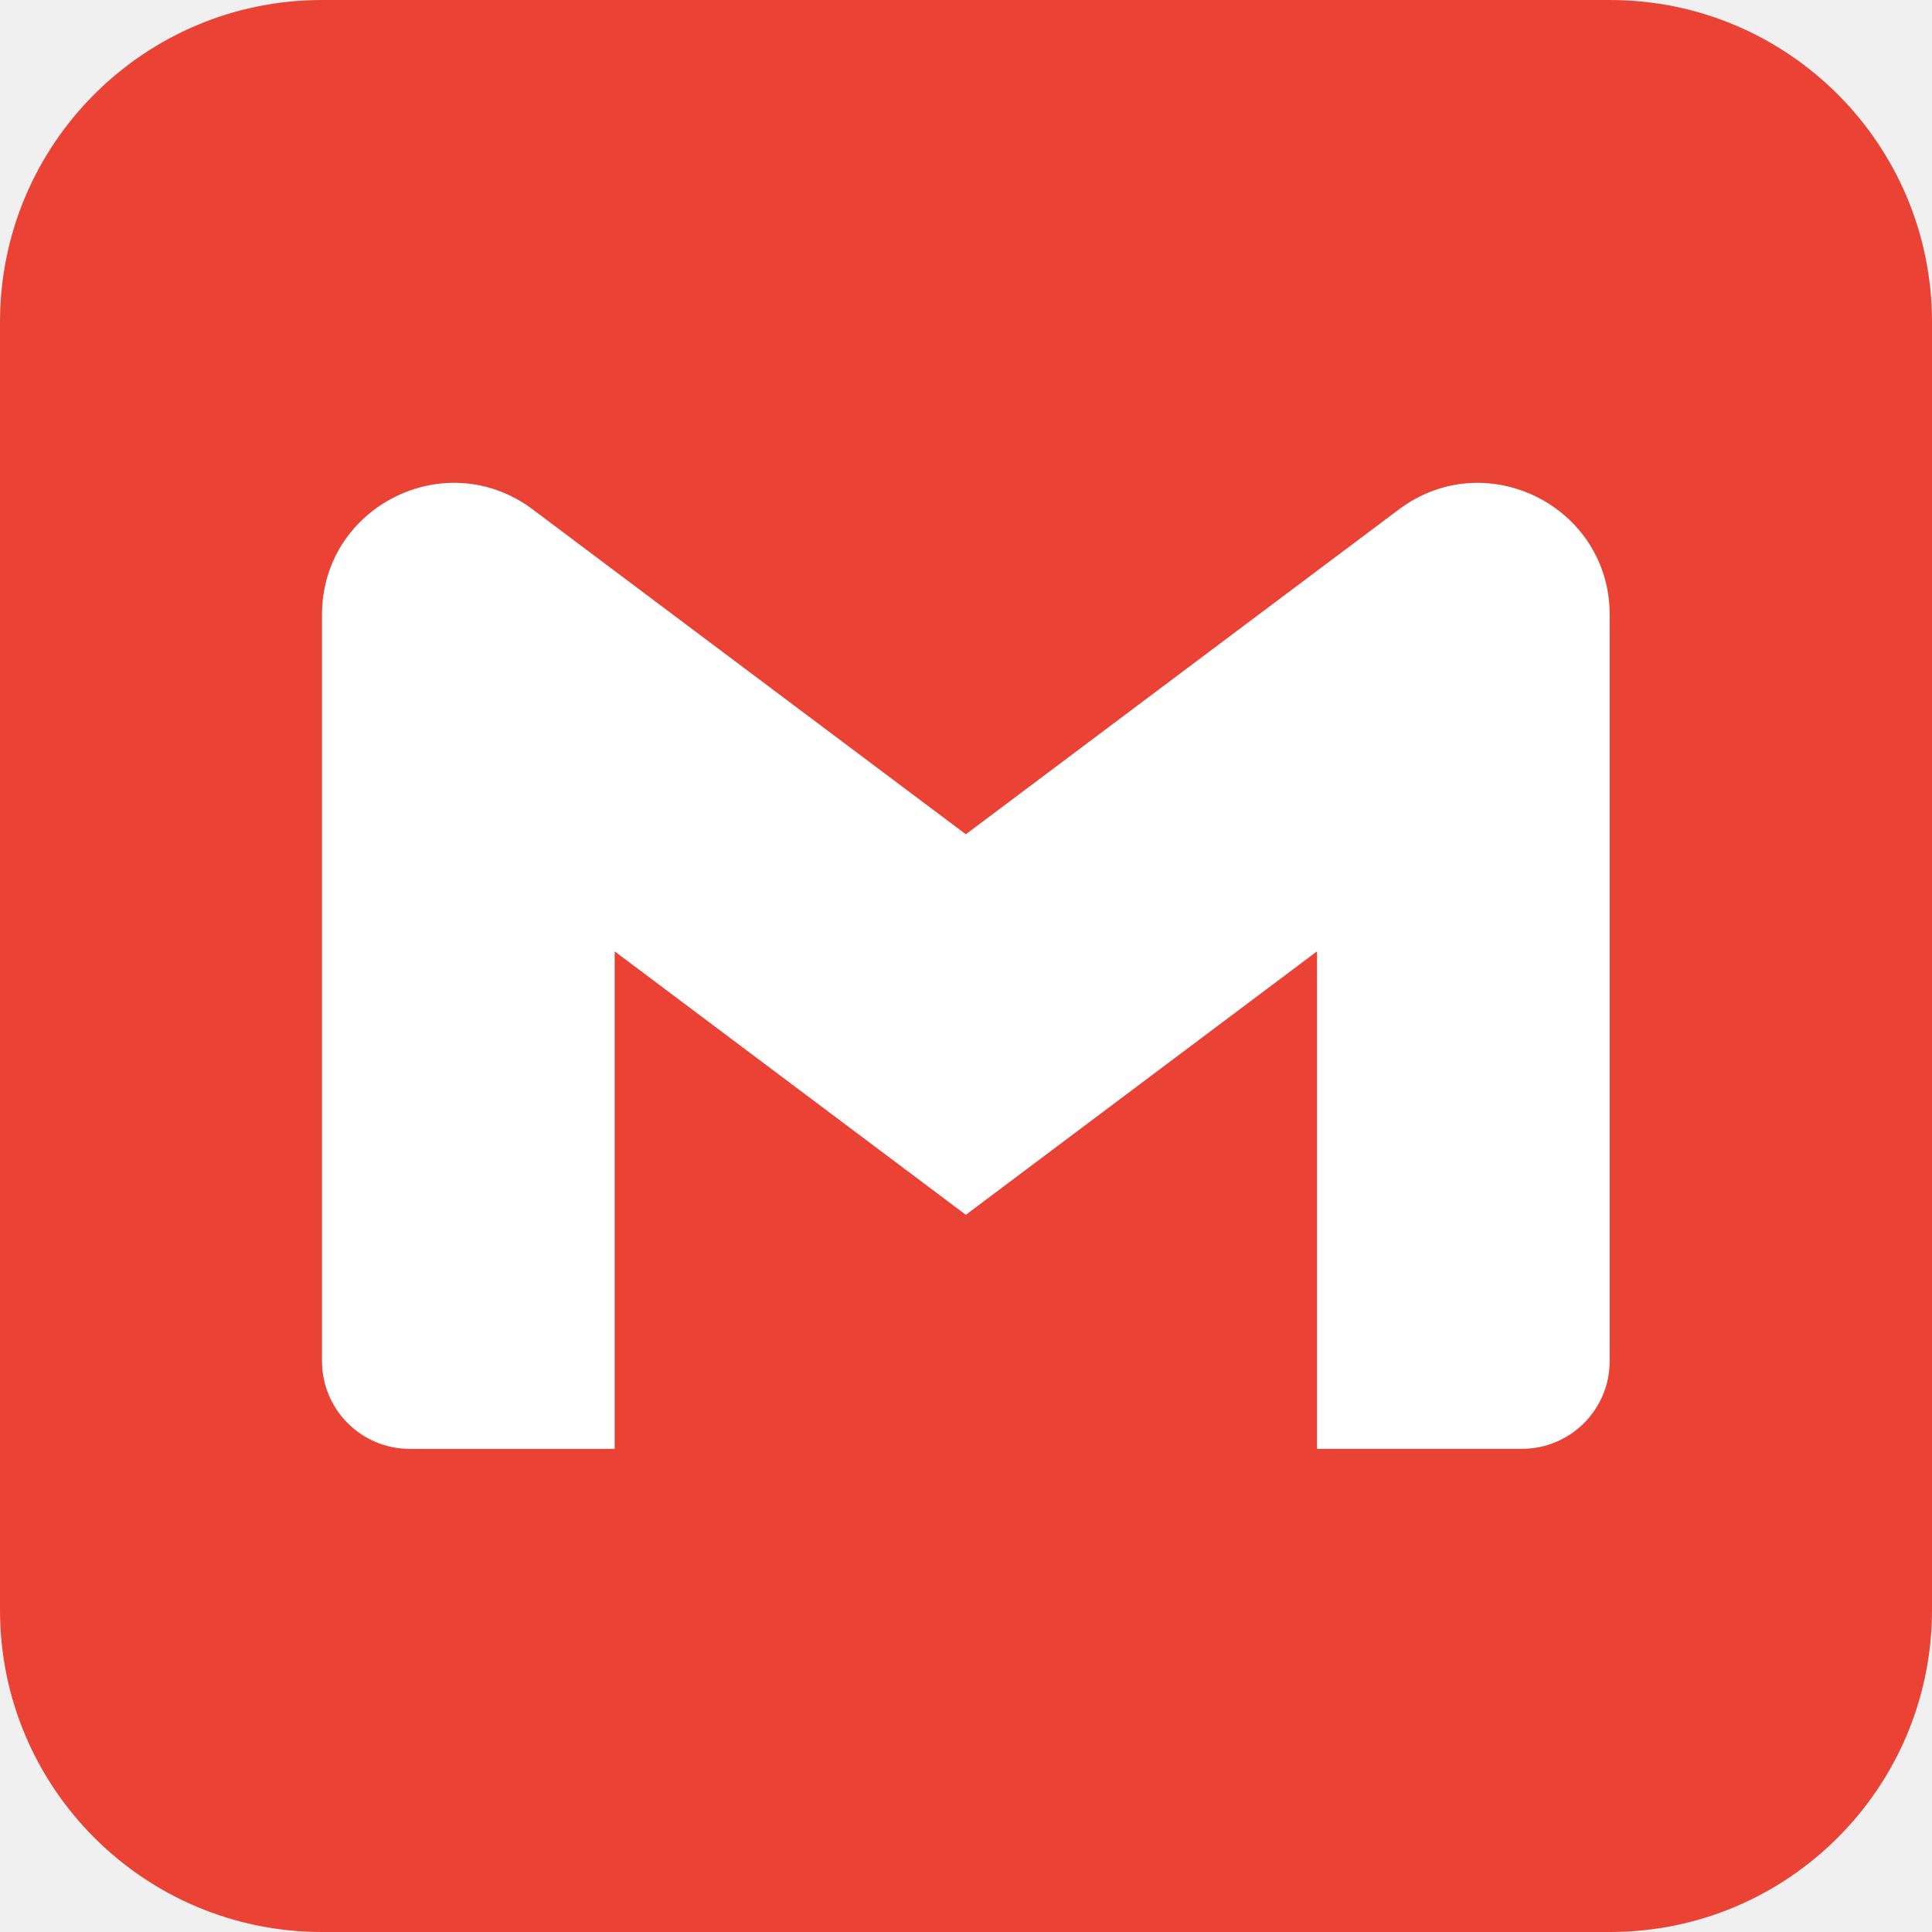
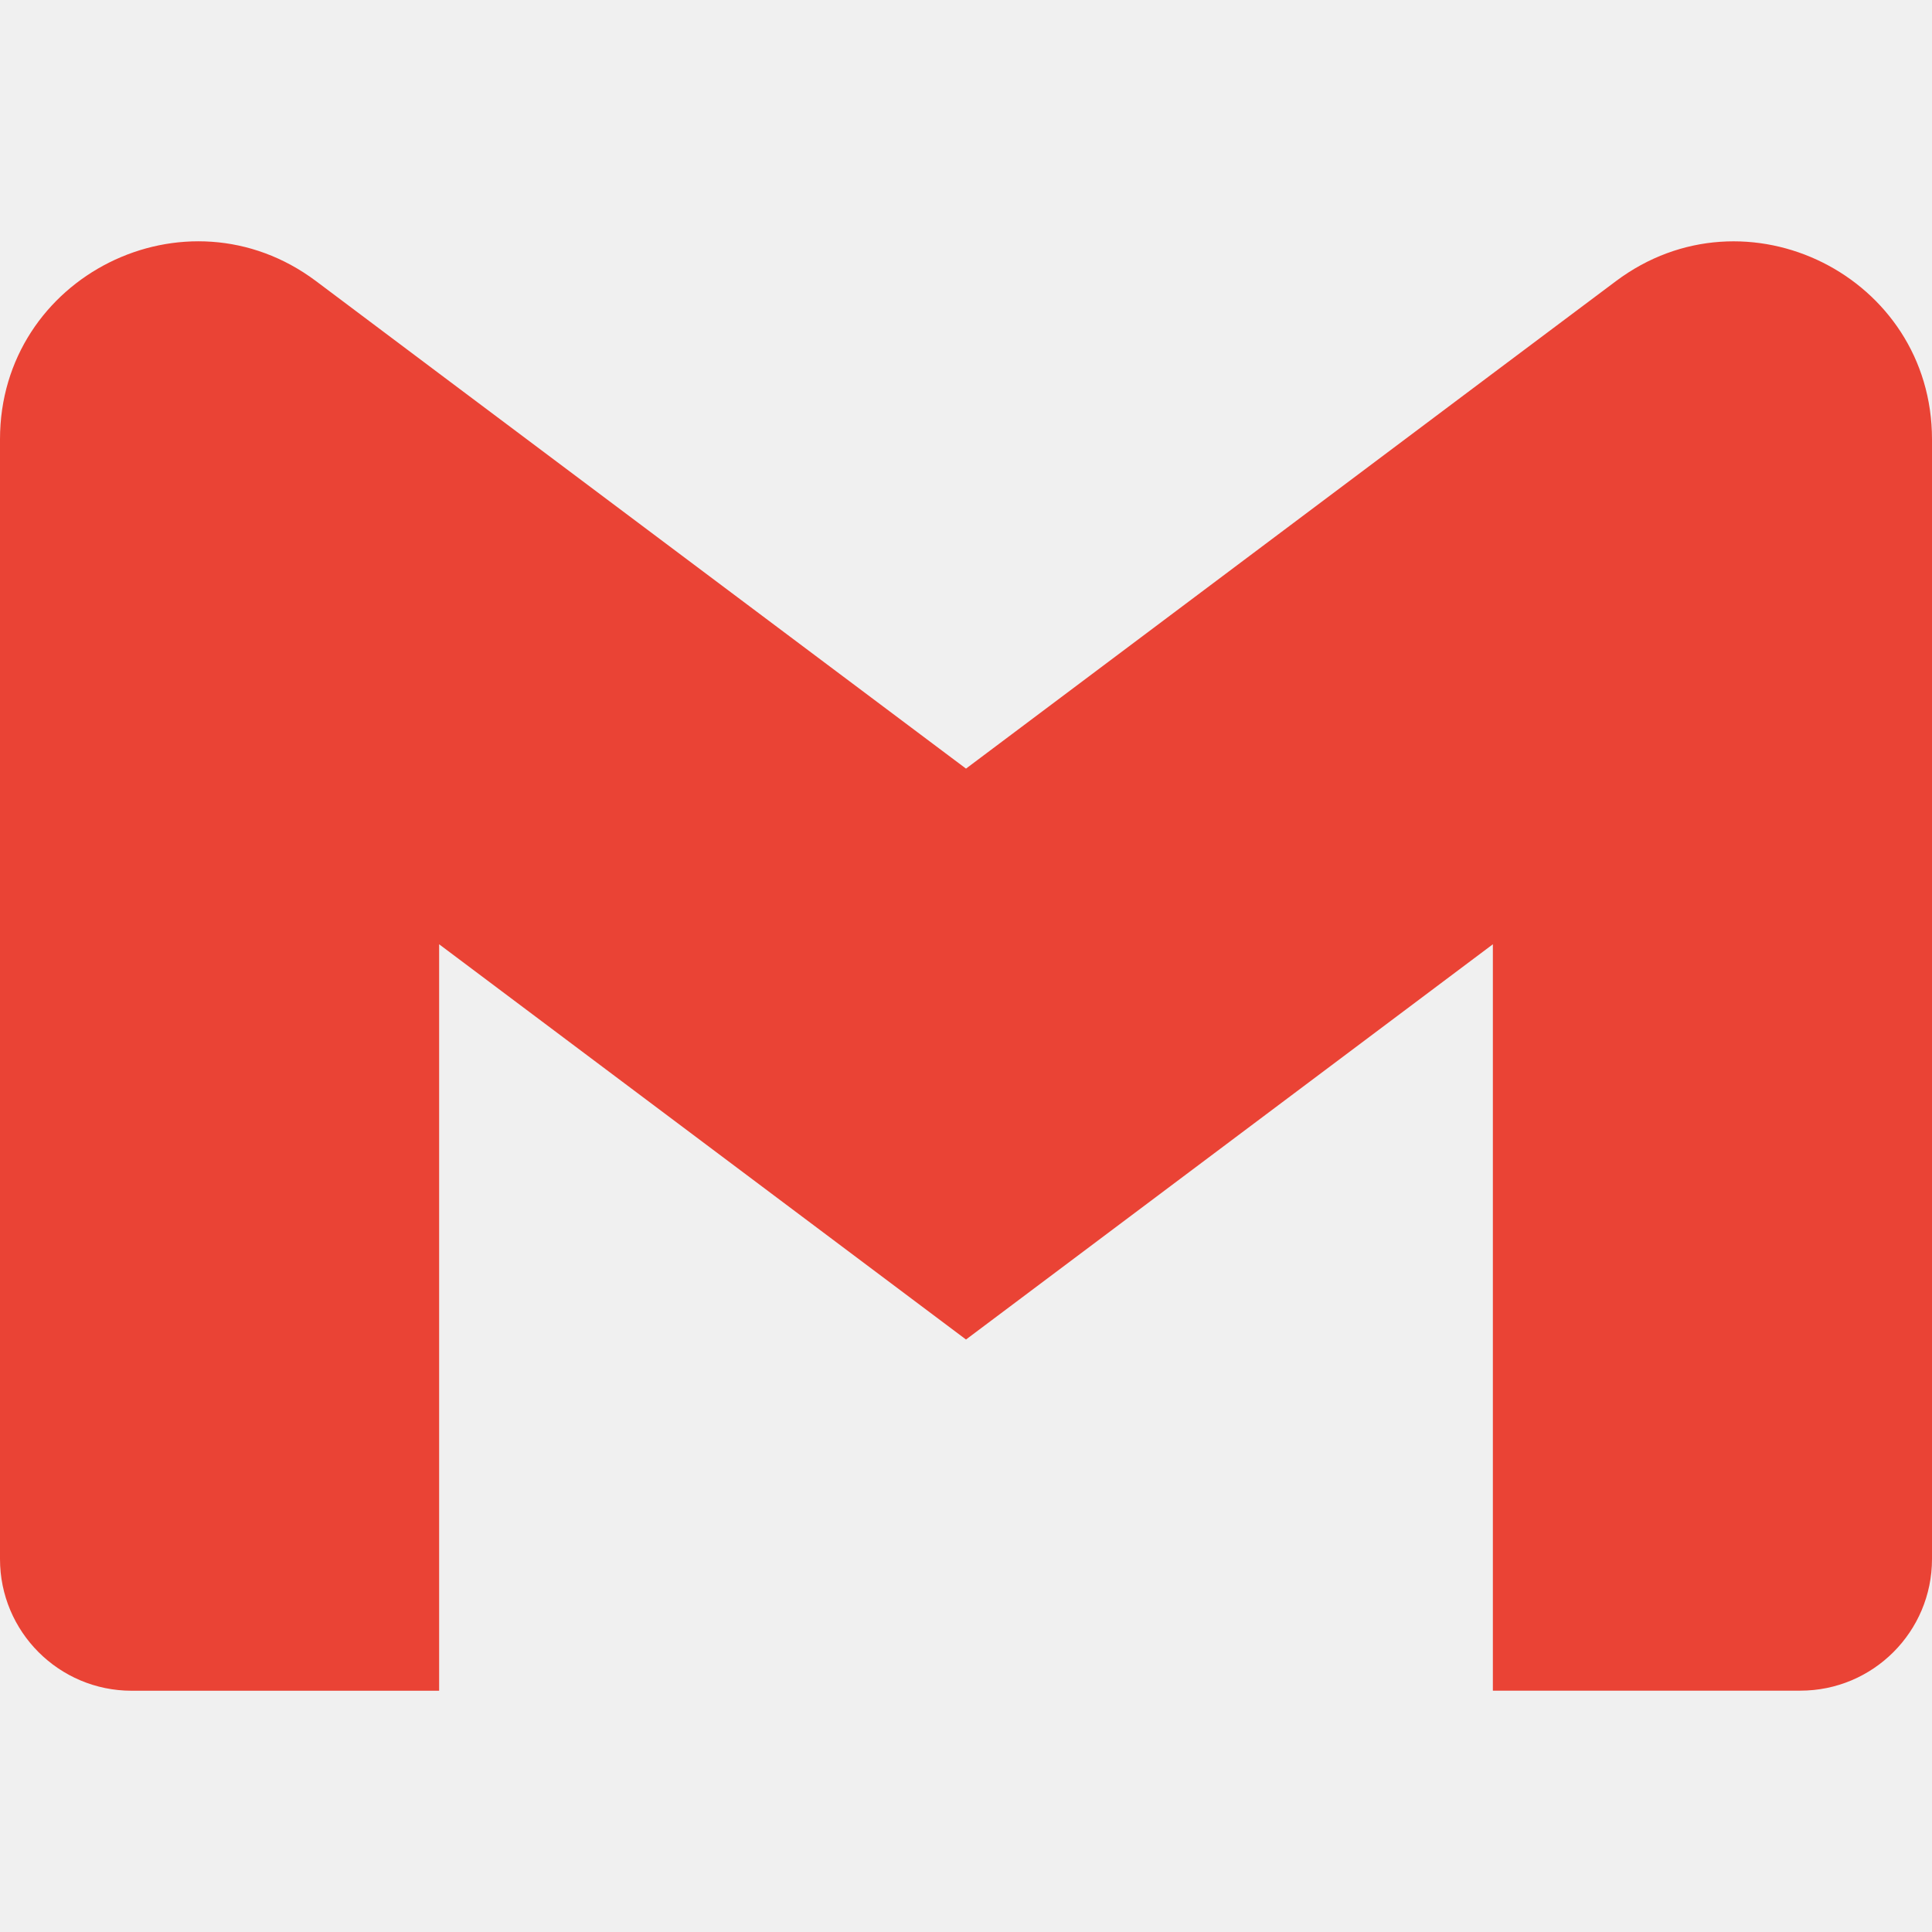
- <svg xmlns="http://www.w3.org/2000/svg" viewBox="0 0 48 48" width="48" height="48">
-   <rect width="48" height="48" rx="8" fill="#EA4335" />
-   <path transform="translate(8,8) scale(1.333)" d="M24 5.457v13.909c0 .904-.732 1.636-1.636 1.636h-3.819V11.73L12 16.64l-6.545-4.91v9.273H1.636A1.636 1.636 0 0 1 0 19.366V5.457c0-2.023 2.309-3.178 3.927-1.964L5.455 4.64 12 9.548l6.545-4.91 1.528-1.145C21.69 2.28 24 3.434 24 5.457z" fill="#fff" />
+ <svg xmlns="http://www.w3.org/2000/svg" fill="#EA4335" role="img" viewBox="0 0 24 24">
+   <path d="M24 5.457v13.909c0 .904-.732 1.636-1.636 1.636h-3.819V11.73L12 16.64l-6.545-4.91v9.273H1.636A1.636 1.636 0 0 1 0 19.366V5.457c0-2.023 2.309-3.178 3.927-1.964L5.455 4.64 12 9.548l6.545-4.91 1.528-1.145C21.69 2.28 24 3.434 24 5.457z" />
</svg>
